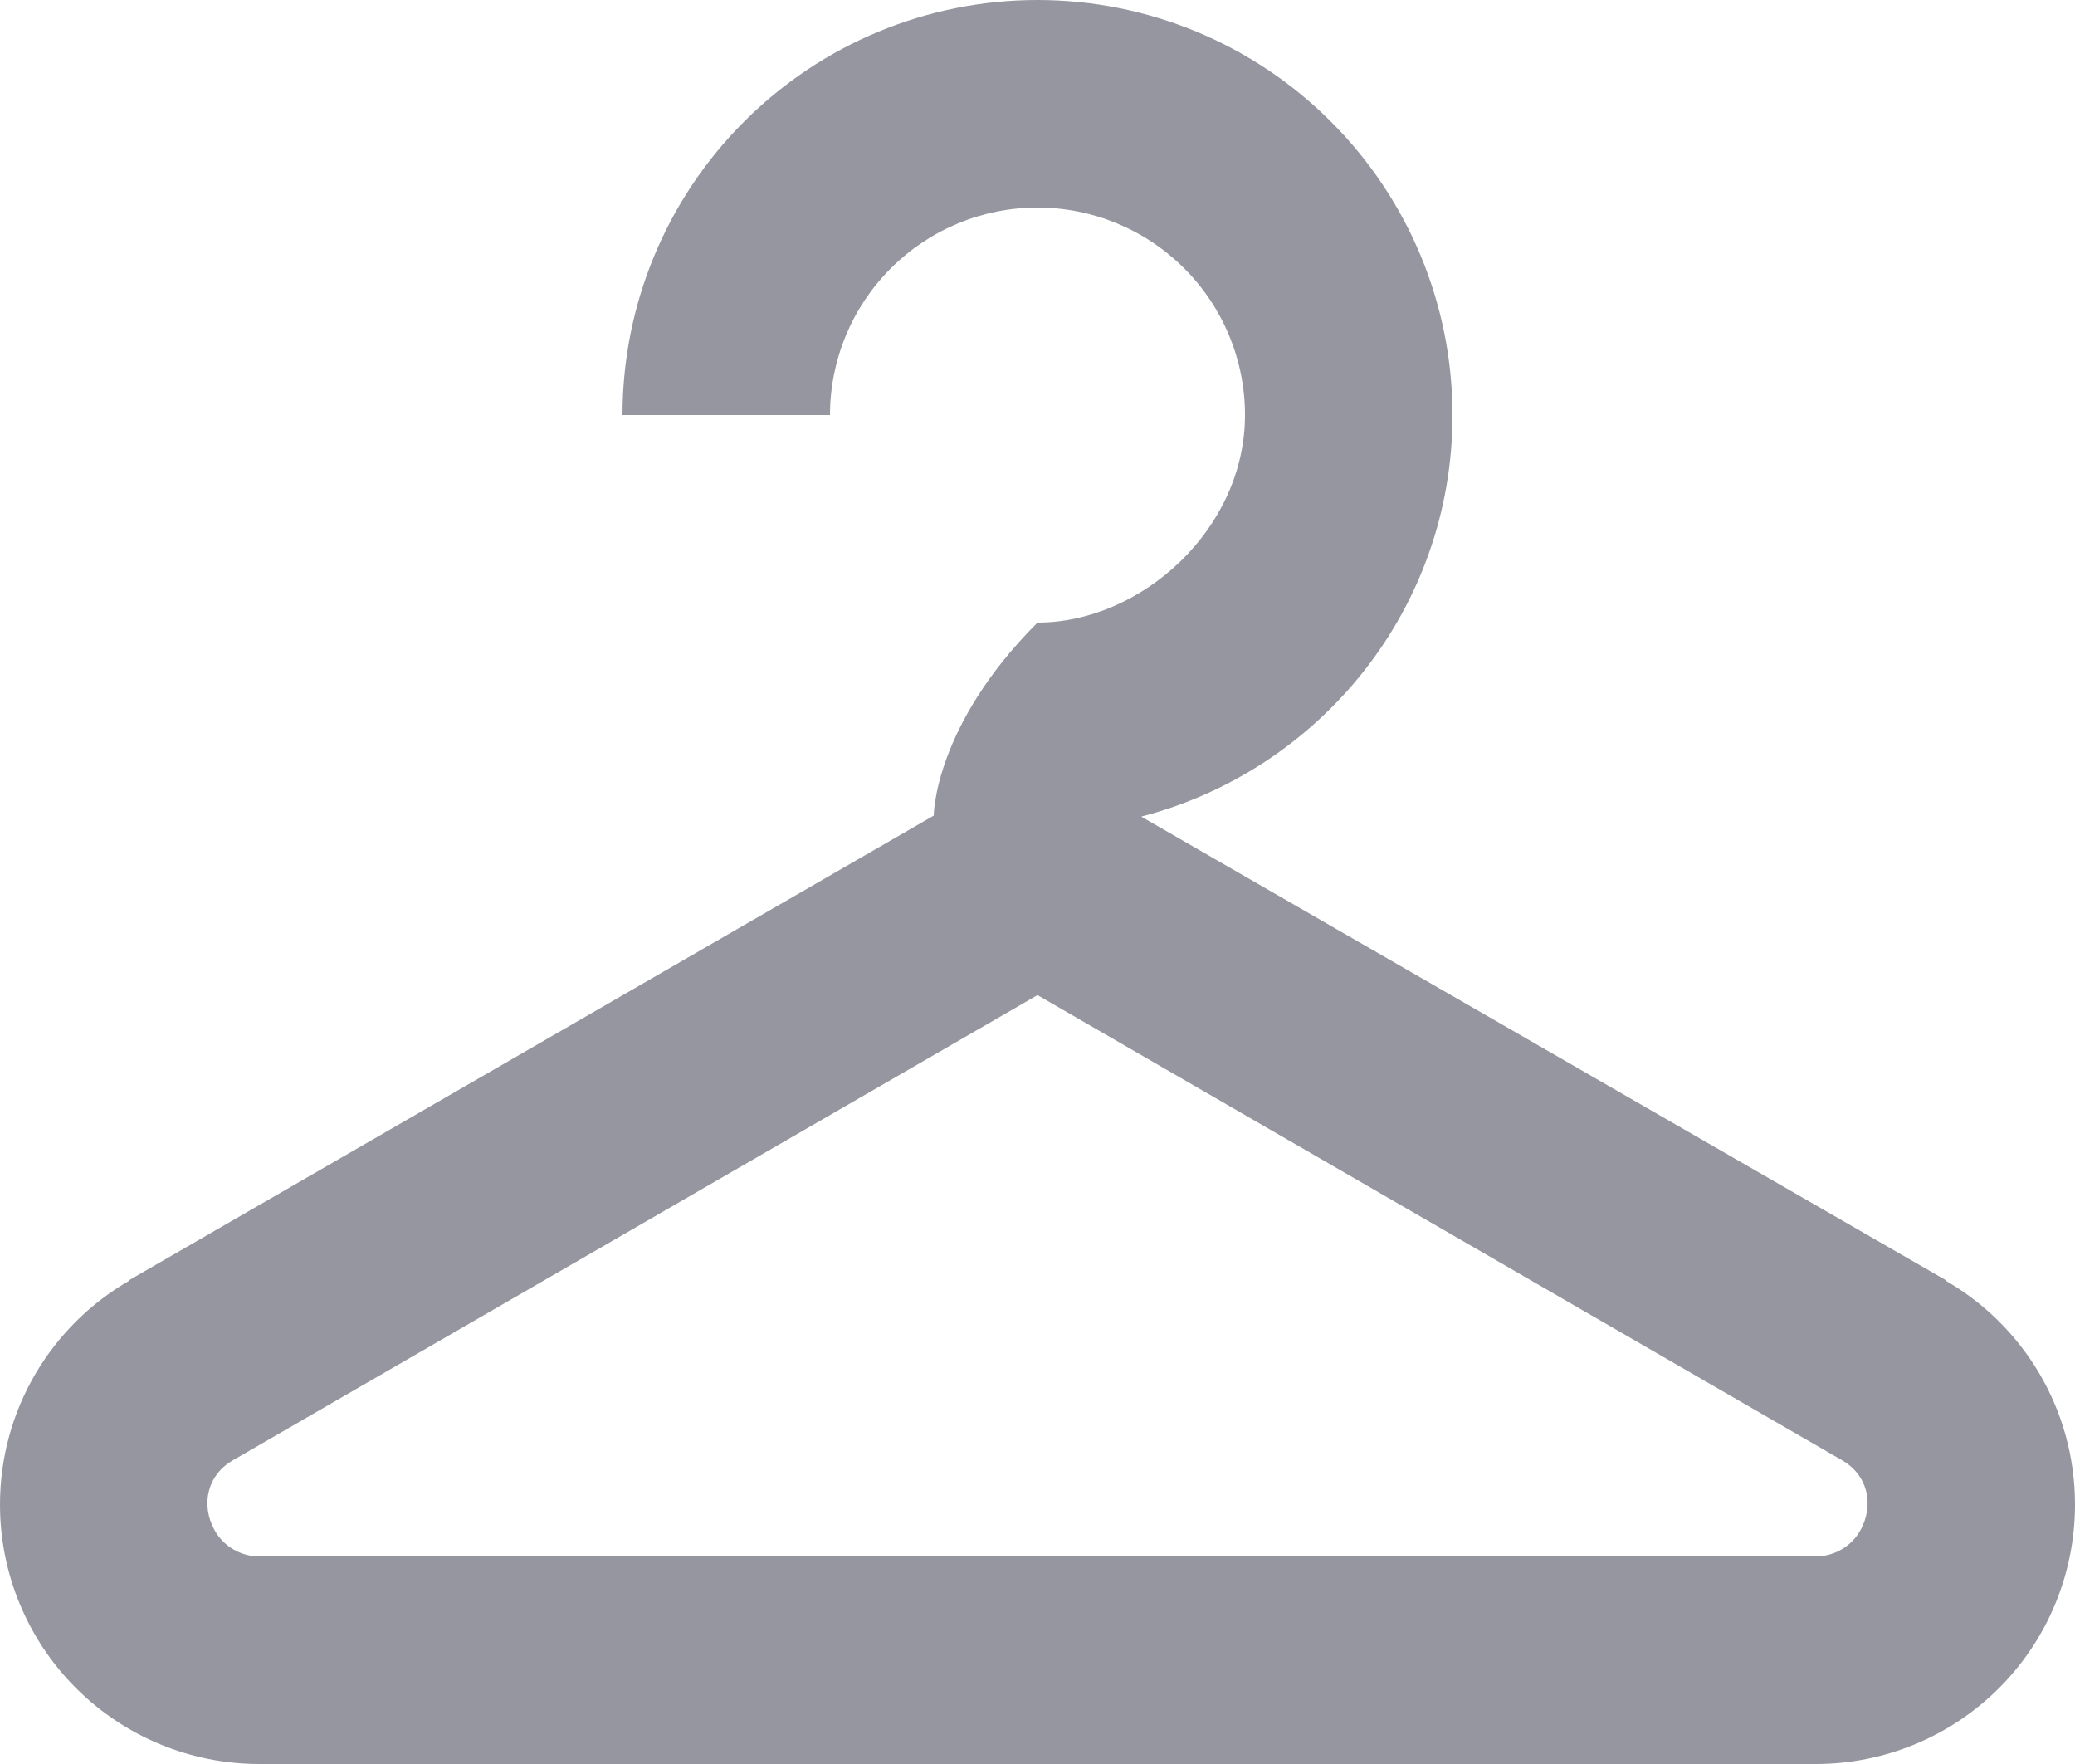
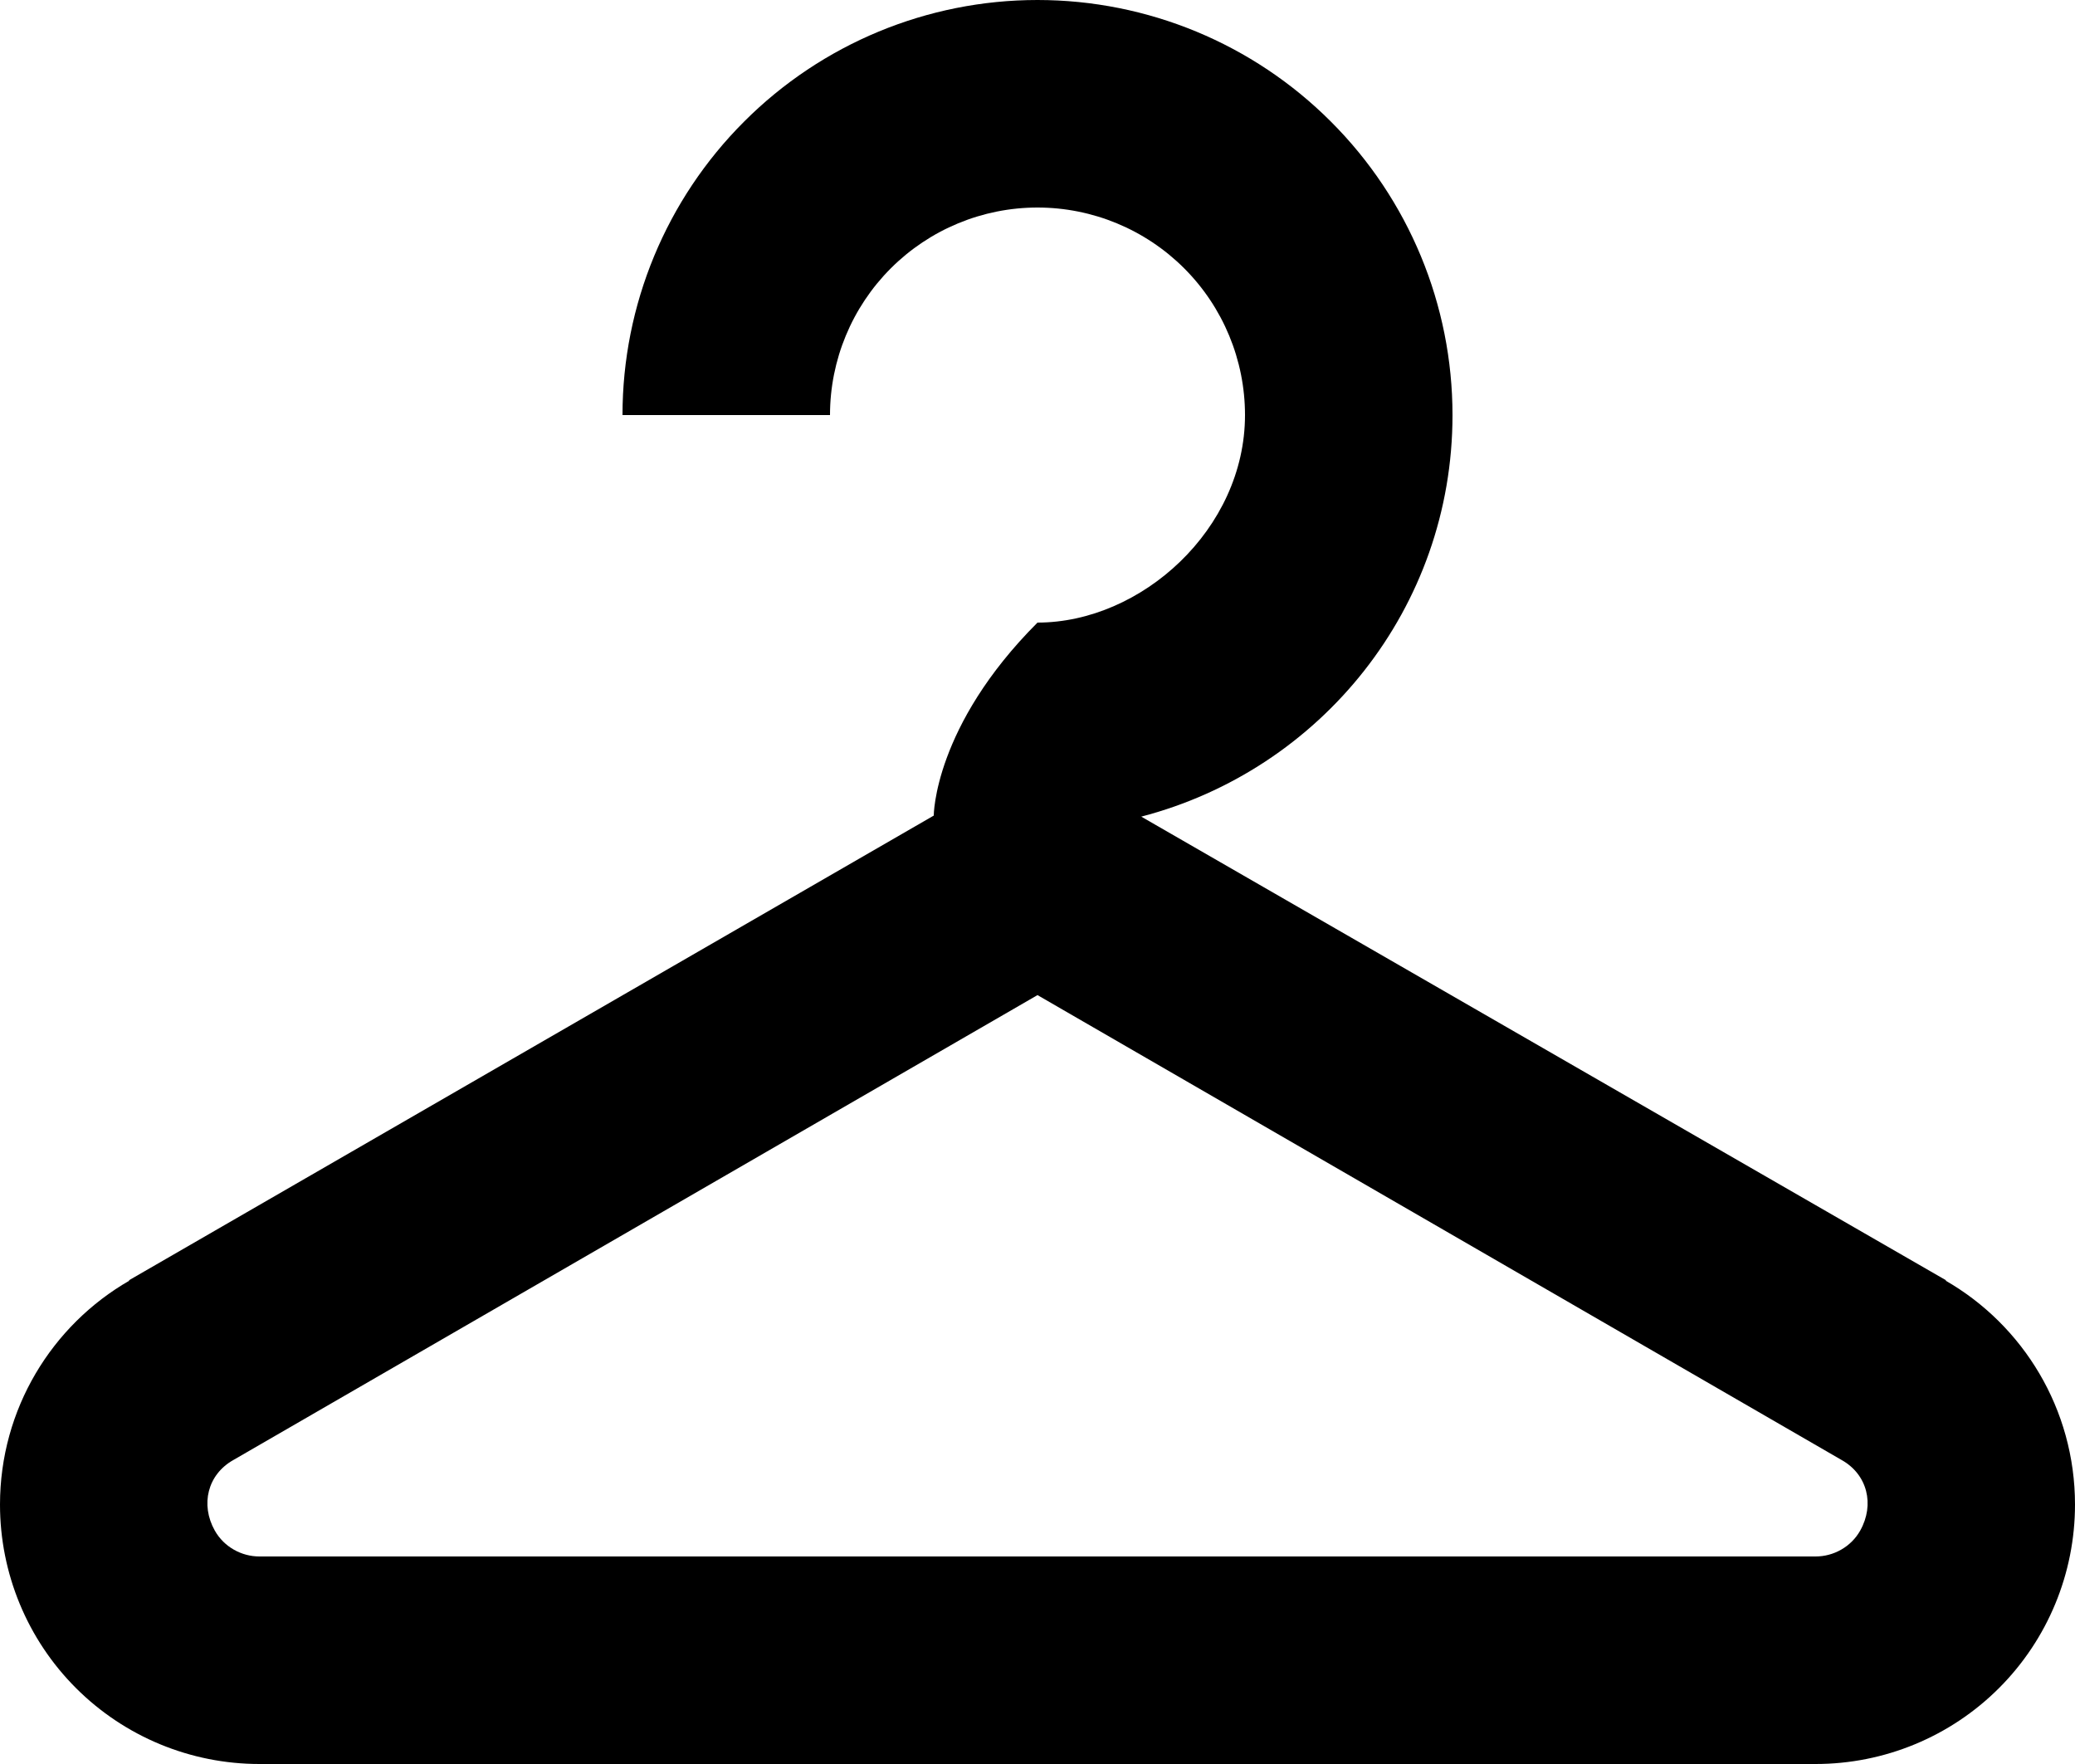
- <svg xmlns="http://www.w3.org/2000/svg" width="20" height="17" viewBox="0 0 20 17" fill="none">
-   <path d="M18.76 12.34H18.75C19.5 12.77 20 13.58 20 14.5C20 15.163 19.737 15.799 19.268 16.268C18.799 16.737 18.163 17 17.5 17H2.5C1.837 17 1.201 16.737 0.732 16.268C0.263 15.799 0 15.163 0 14.5C0 13.58 0.5 12.77 1.25 12.34H1.24L9 7.86C9 7.86 9 7 10 6C11 6 12 5.1 12 4C12 3.47 11.789 2.961 11.414 2.586C11.039 2.211 10.53 2 10 2C9.47 2 8.961 2.211 8.586 2.586C8.211 2.961 8 3.47 8 4H6C6 2.939 6.421 1.922 7.172 1.172C7.922 0.421 8.939 0 10 0C11.061 0 12.078 0.421 12.828 1.172C13.579 1.922 14 2.939 14 4C14 5.86 12.73 7.42 11 7.87L18.76 12.34ZM2.5 15H17.5C17.67 15 17.84 14.91 17.93 14.75C18.07 14.5 18 14.21 17.75 14.07L10 9.59L2.25 14.07C2 14.21 1.93 14.5 2.07 14.75C2.16 14.91 2.33 15 2.5 15Z" fill="#9696A0" />
+ <svg xmlns="http://www.w3.org/2000/svg" width="20" height="17" viewBox="0 0 20 17">
+   <path d="M18.76 12.34H18.75C19.5 12.77 20 13.58 20 14.5C20 15.163 19.737 15.799 19.268 16.268C18.799 16.737 18.163 17 17.5 17H2.5C1.837 17 1.201 16.737 0.732 16.268C0.263 15.799 0 15.163 0 14.5C0 13.58 0.5 12.77 1.25 12.34H1.24L9 7.86C9 7.86 9 7 10 6C11 6 12 5.1 12 4C12 3.47 11.789 2.961 11.414 2.586C11.039 2.211 10.53 2 10 2C9.47 2 8.961 2.211 8.586 2.586C8.211 2.961 8 3.47 8 4H6C6 2.939 6.421 1.922 7.172 1.172C7.922 0.421 8.939 0 10 0C11.061 0 12.078 0.421 12.828 1.172C13.579 1.922 14 2.939 14 4C14 5.86 12.73 7.42 11 7.87L18.76 12.34ZM2.5 15H17.5C17.67 15 17.84 14.91 17.93 14.75C18.07 14.5 18 14.21 17.75 14.07L10 9.59L2.25 14.07C2 14.21 1.93 14.5 2.07 14.75C2.16 14.91 2.33 15 2.5 15Z" />
</svg>
